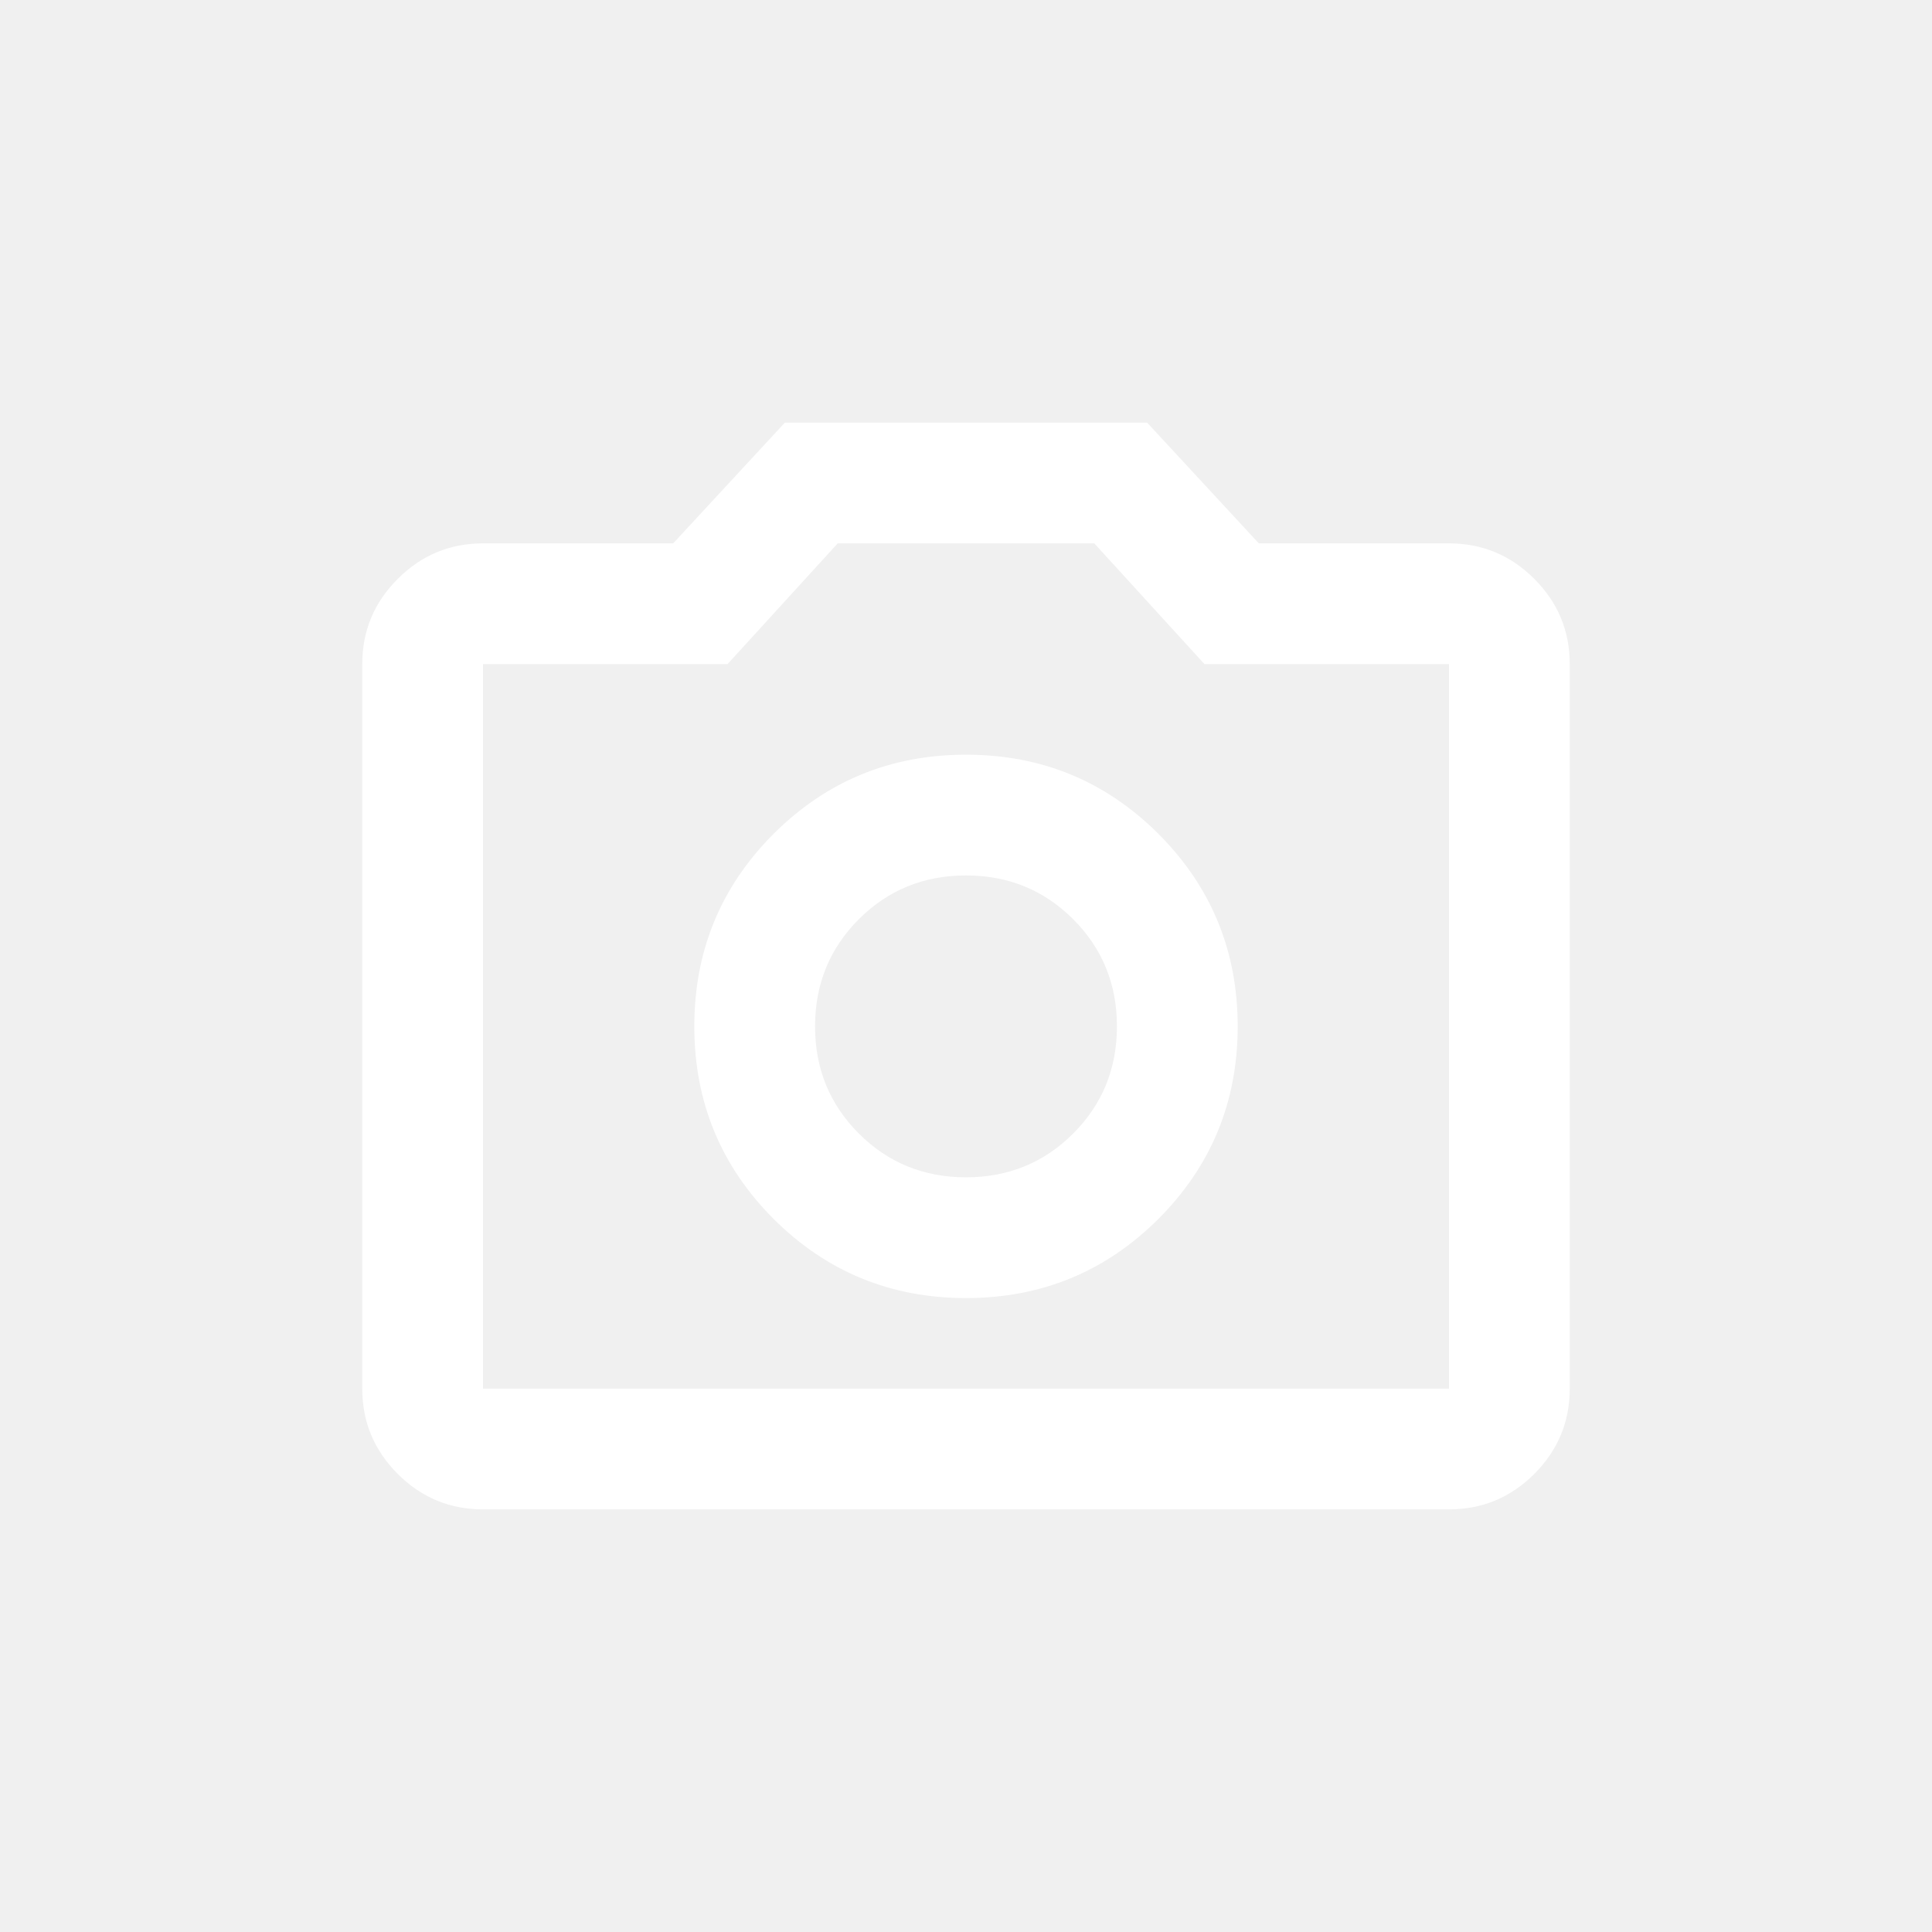
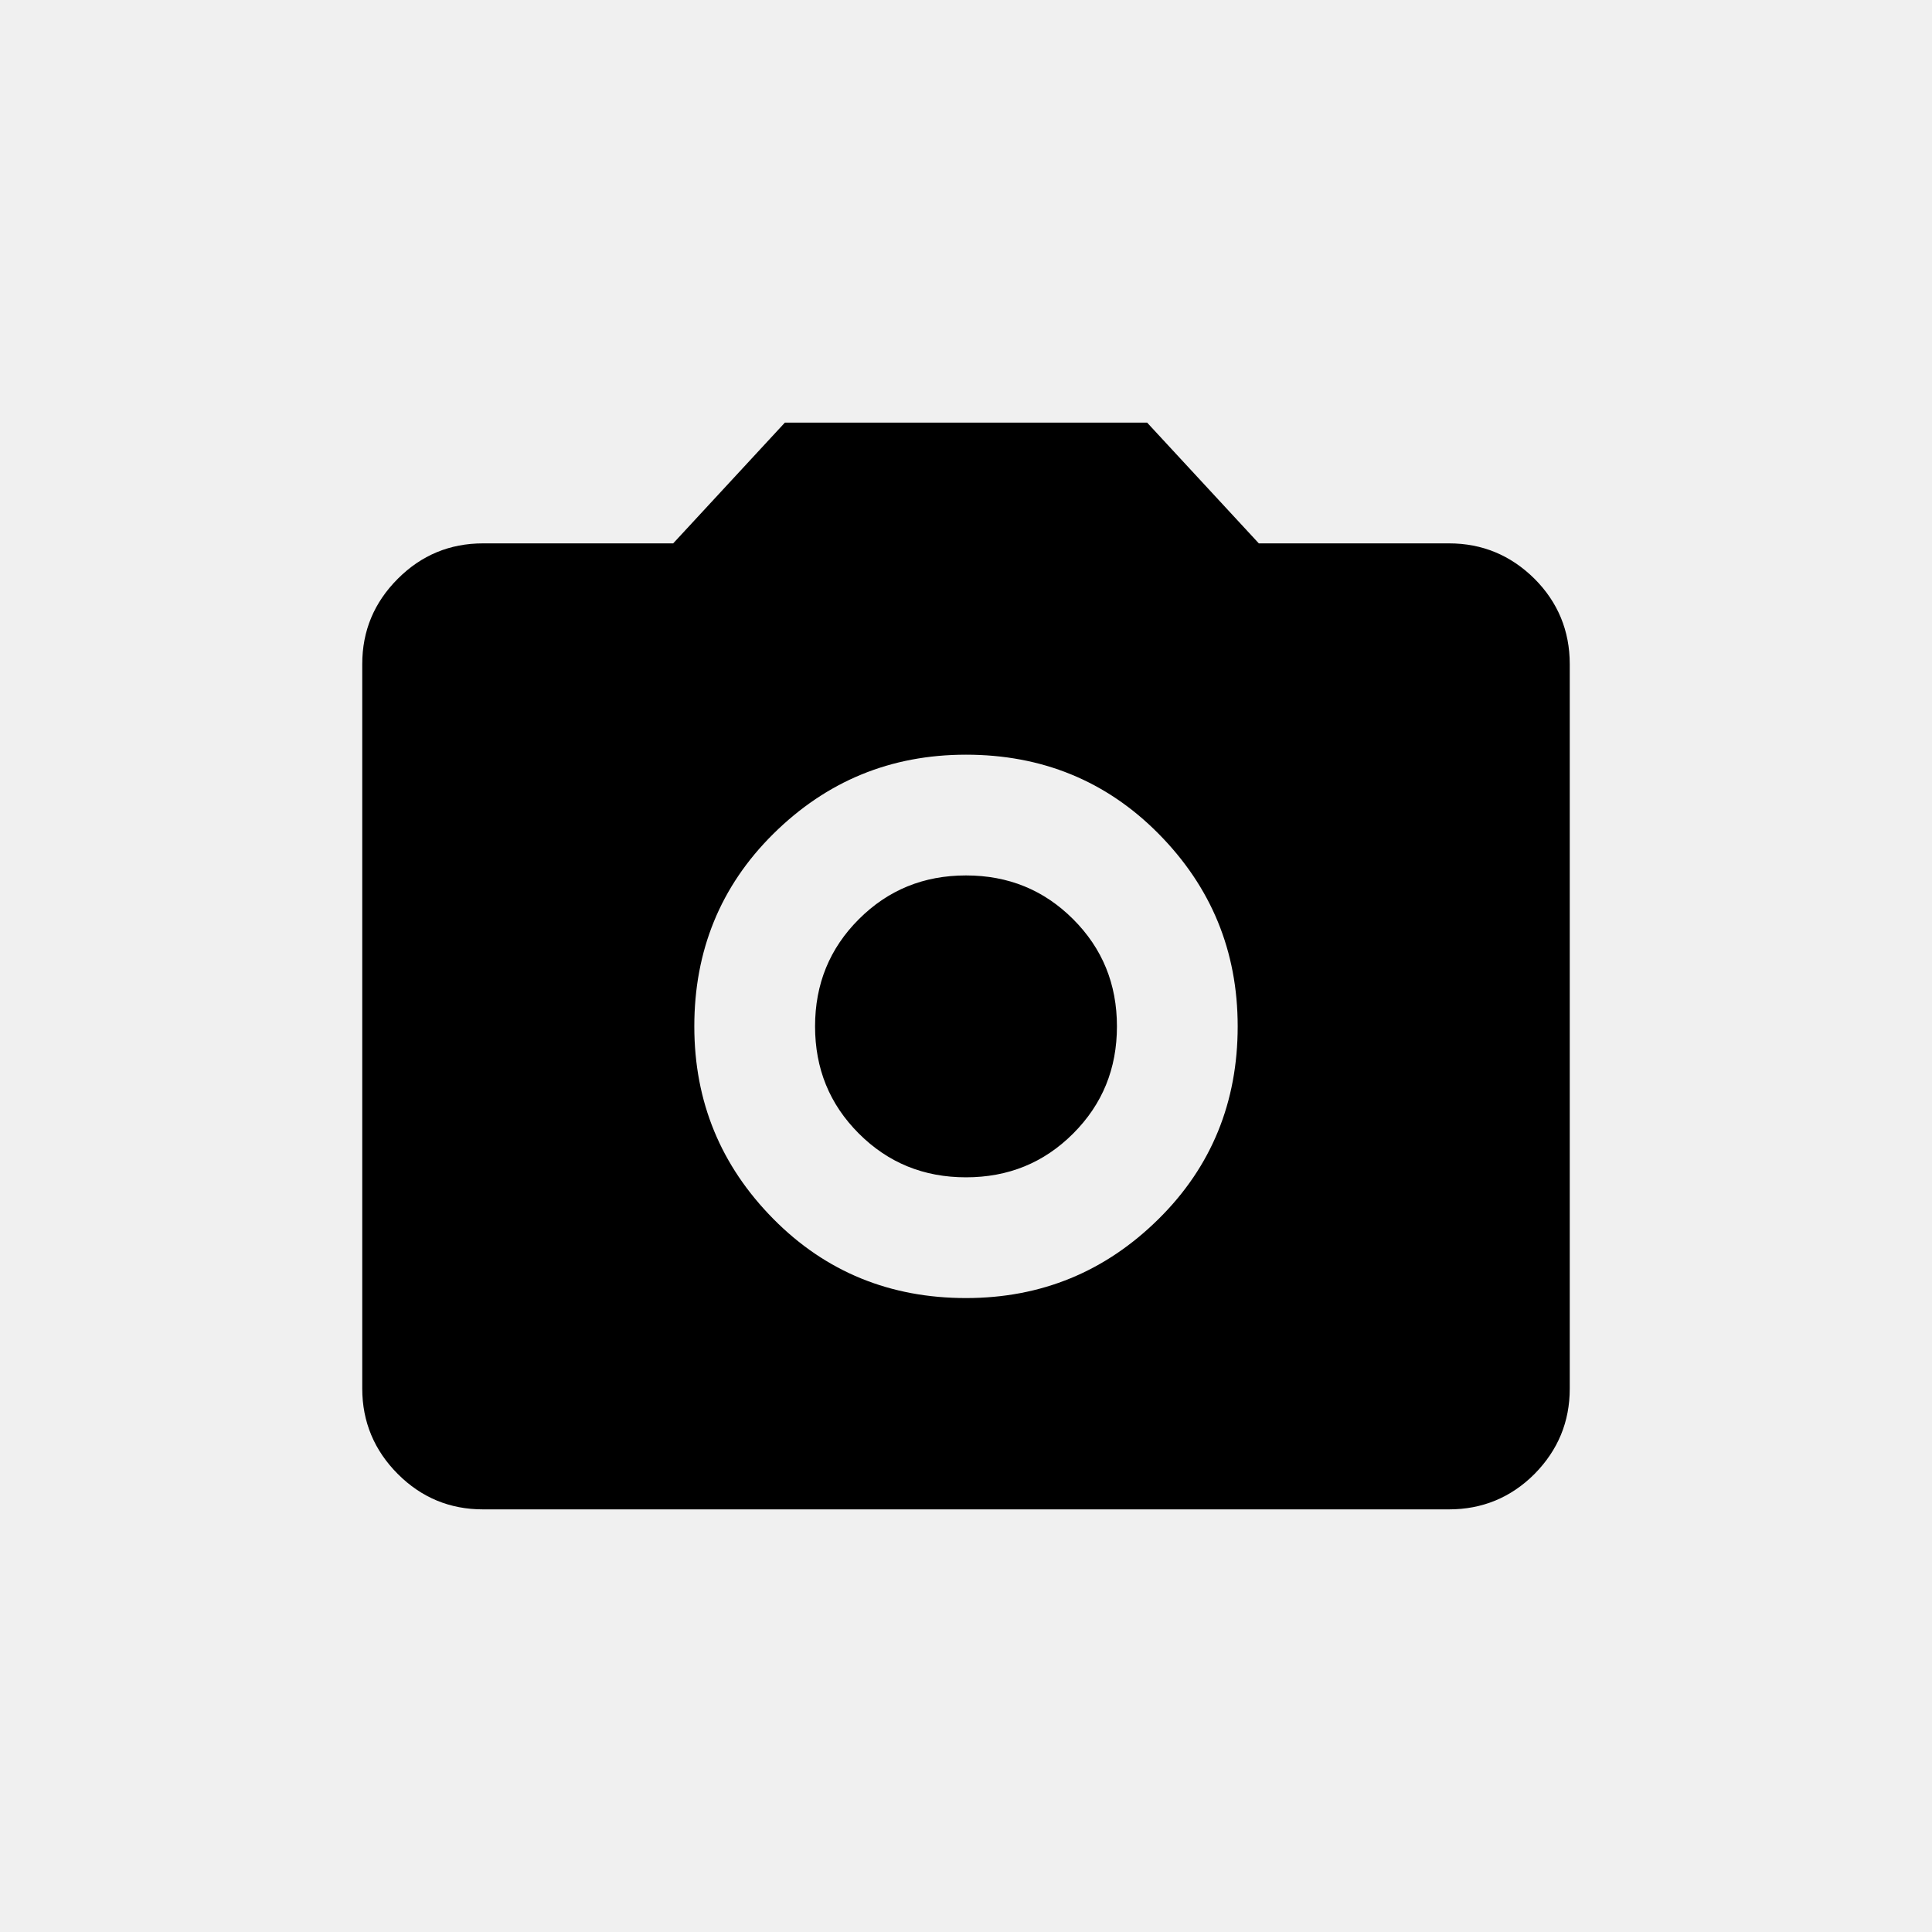
<svg xmlns="http://www.w3.org/2000/svg" width="32" height="32" viewBox="0 0 32 32" fill="none">
-   <path d="M16 21.5C17.25 21.5 18.312 21.062 19.188 20.188C20.062 19.312 20.5 18.25 20.5 17C20.5 15.75 20.062 14.688 19.188 13.812C18.312 12.938 17.25 12.5 16 12.5C14.75 12.5 13.688 12.938 12.812 13.812C11.938 14.688 11.5 15.75 11.5 17C11.5 18.25 11.938 19.312 12.812 20.188C13.688 21.062 14.75 21.5 16 21.5ZM16 19.5C15.3 19.5 14.708 19.258 14.225 18.775C13.742 18.292 13.5 17.7 13.5 17C13.5 16.3 13.742 15.708 14.225 15.225C14.708 14.742 15.3 14.5 16 14.5C16.7 14.5 17.292 14.742 17.775 15.225C18.258 15.708 18.5 16.3 18.5 17C18.5 17.7 18.258 18.292 17.775 18.775C17.292 19.258 16.7 19.5 16 19.5ZM8 25C7.45 25 6.979 24.804 6.588 24.413C6.196 24.021 6 23.55 6 23V11C6 10.45 6.196 9.979 6.588 9.588C6.979 9.196 7.45 9 8 9H11.15L13 7H19L20.85 9H24C24.55 9 25.021 9.196 25.413 9.588C25.804 9.979 26 10.45 26 11V23C26 23.55 25.804 24.021 25.413 24.413C25.021 24.804 24.55 25 24 25H8ZM8 23H24V11H19.95L18.125 9H13.875L12.05 11H8V23Z" fill="white" />
+   <path d="M16 21.5C17.25 21.5 18.31 21.06 19.19 20.19C20.07 19.32 20.5 18.25 20.5 17C20.5 15.75 20.06 14.69 19.19 13.81C18.32 12.93 17.25 12.5 16 12.5C14.75 12.5 13.69 12.94 12.81 13.81C11.93 14.68 11.5 15.75 11.5 17C11.5 18.25 11.94 19.31 12.81 20.19C13.68 21.07 14.75 21.5 16 21.5ZM16 19.5C15.3 19.5 14.71 19.26 14.225 18.775C13.74 18.29 13.5 17.7 13.5 17C13.5 16.3 13.74 15.71 14.225 15.225C14.71 14.74 15.3 14.5 16 14.5C16.7 14.5 17.29 14.74 17.775 15.225C18.26 15.71 18.5 16.3 18.5 17C18.5 17.7 18.26 18.29 17.775 18.775C17.29 19.26 16.7 19.5 16 19.5ZM8 25C7.45 25 6.98 24.805 6.59 24.415C6.2 24.025 6 23.55 6 23V11C6 10.45 6.195 9.98 6.59 9.585C6.98 9.195 7.45 9 8 9H11.15L13 7H19L20.85 9H24C24.55 9 25.02 9.195 25.415 9.585C25.805 9.975 26 10.45 26 11V23C26 23.55 25.805 24.02 25.415 24.415C25.025 24.805 24.55 25 24 25H8Z" fill="currentColor" />
</svg>
